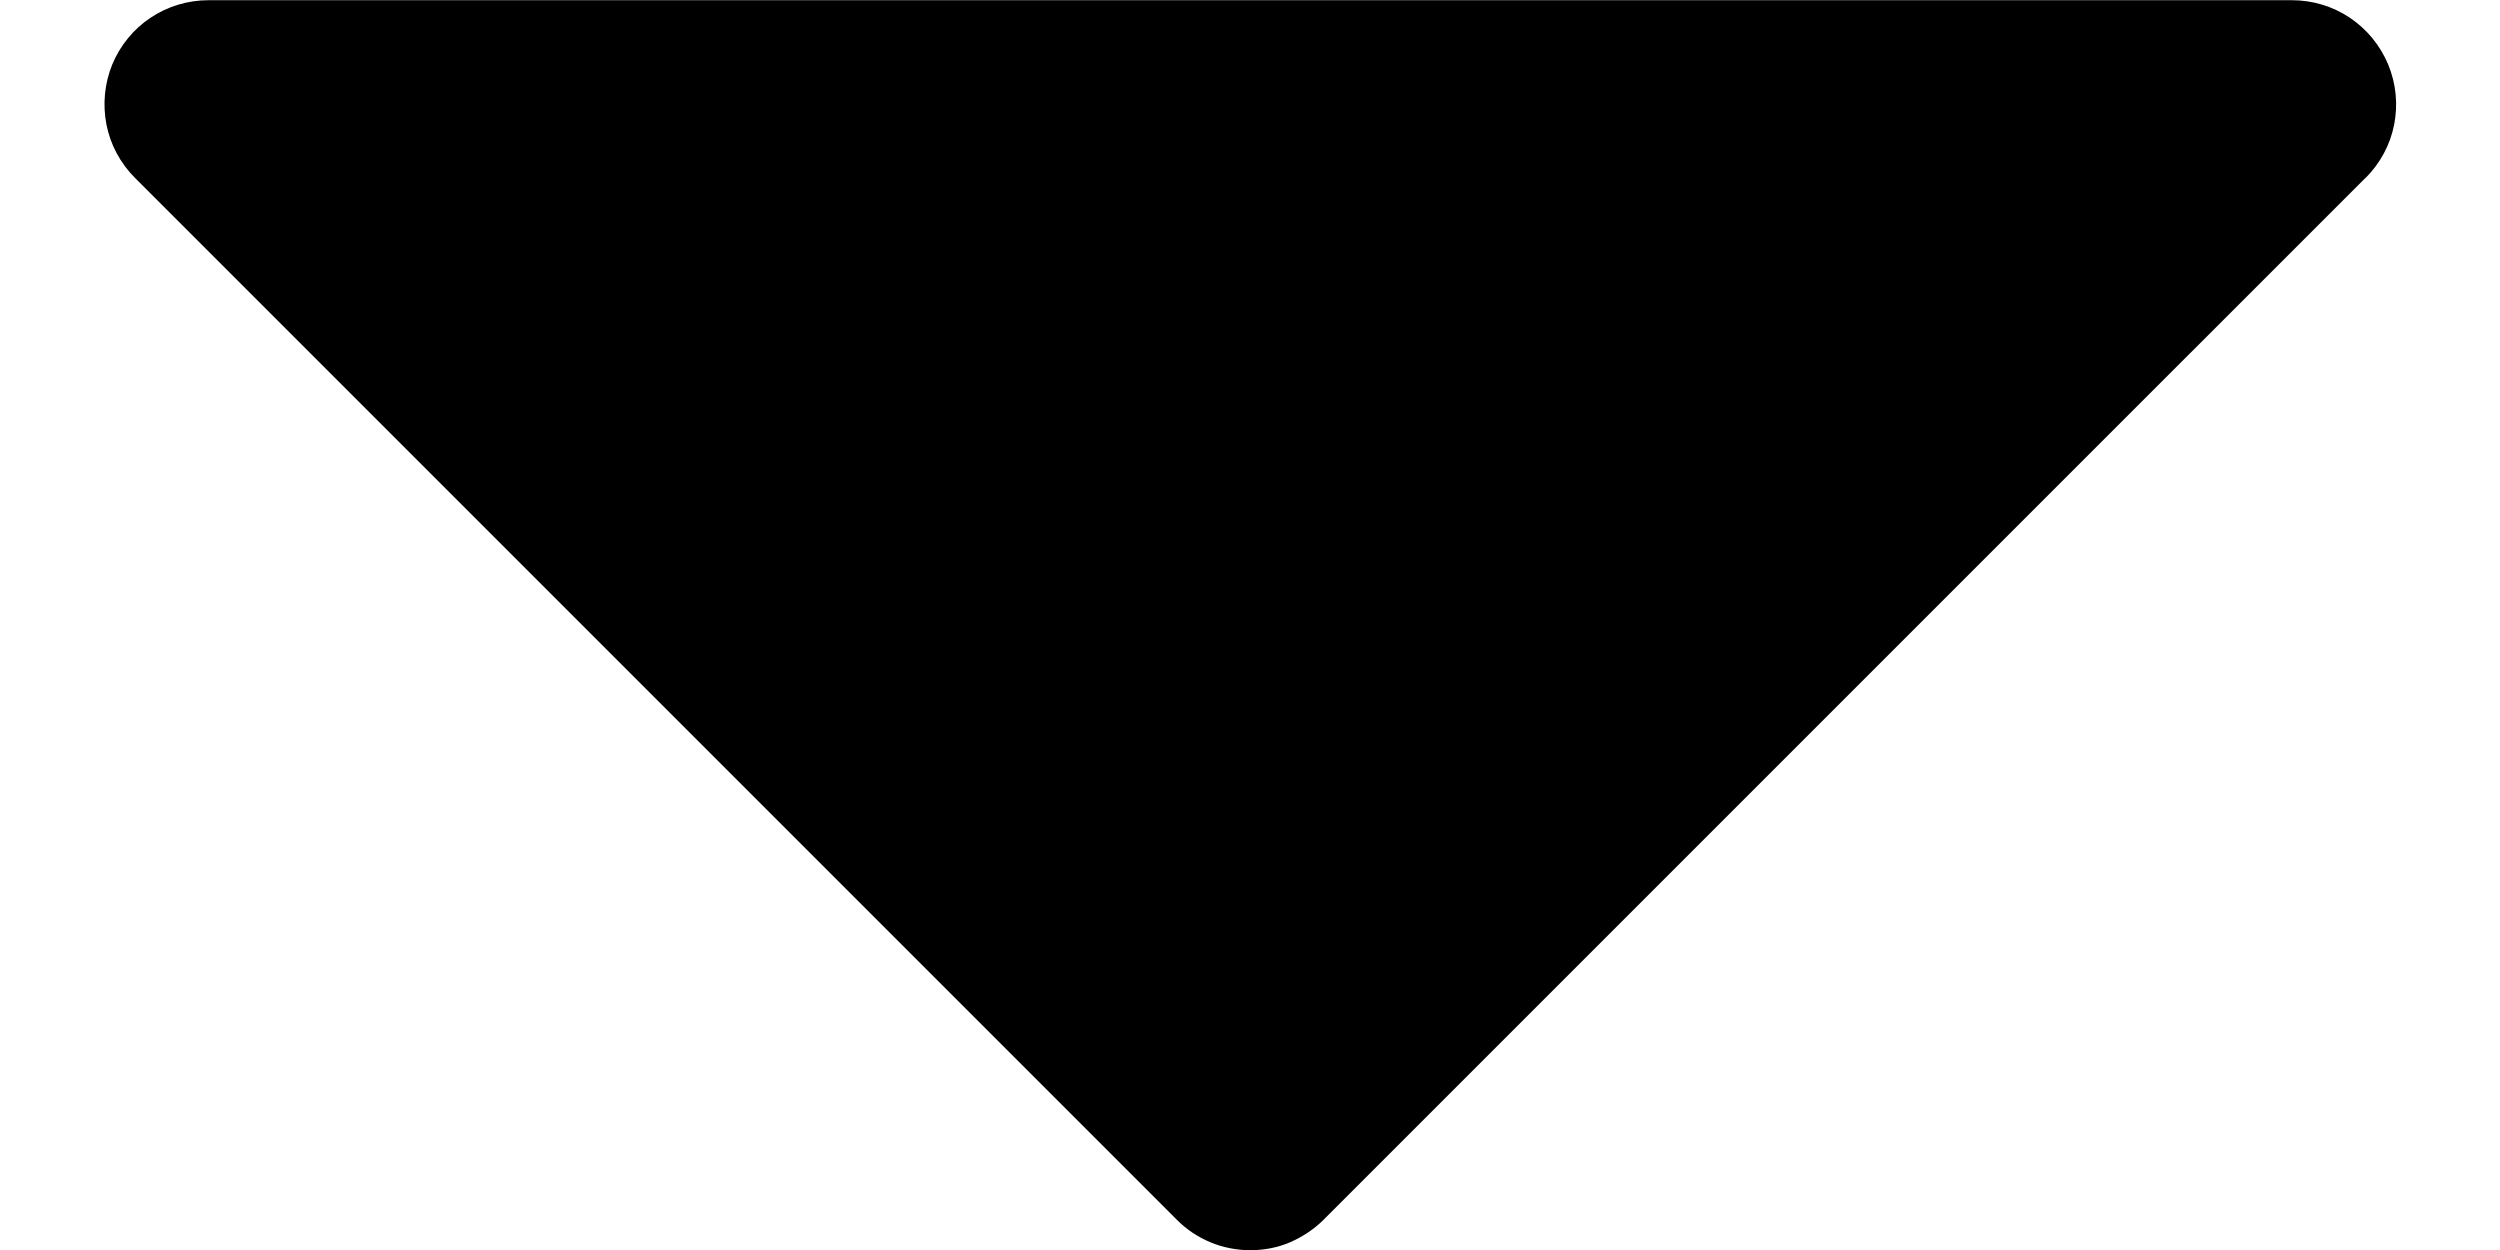
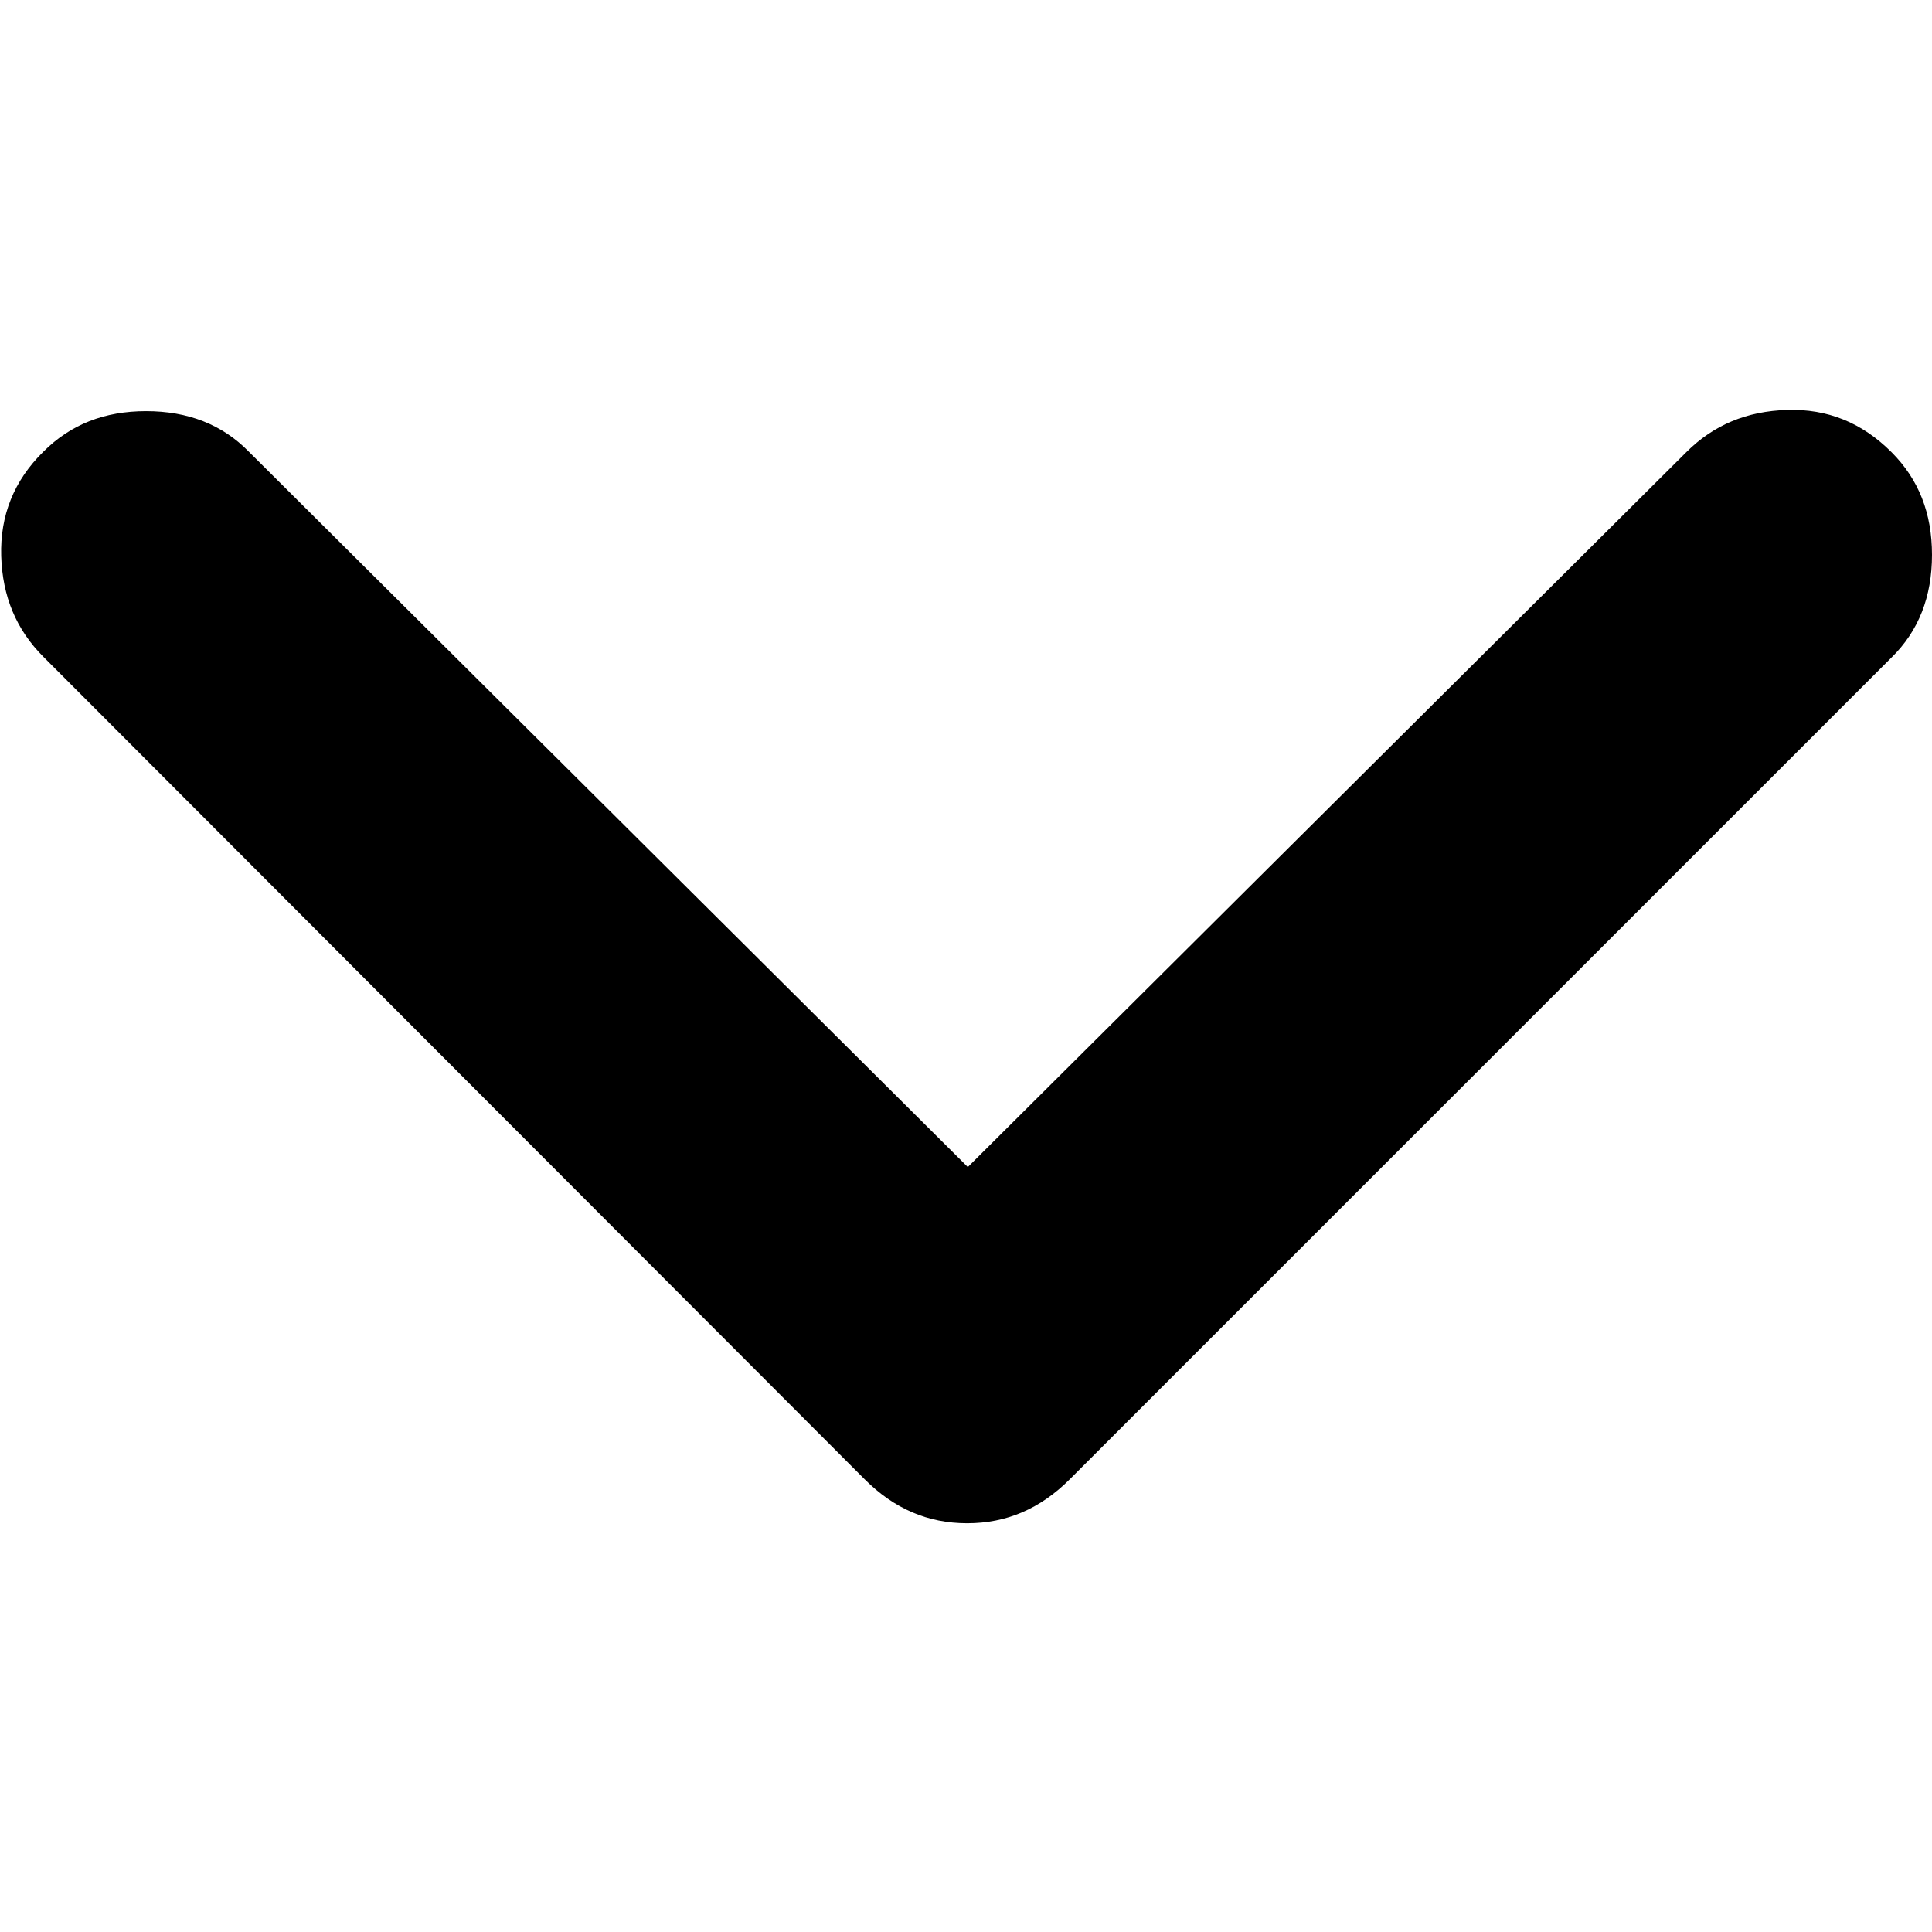
- <svg xmlns="http://www.w3.org/2000/svg" fill="none" viewBox="0 0 12 6">
-   <path d="m11.354.854-5 5c-.046.046-.102.083-.162.109s-.126.038-.191.038-.131-.013-.191-.038-.116-.062-.162-.109l-5-5c-.07-.07-.118-.159-.137-.256-.019-.097-.009-.198.028-.289.038-.091.102-.17.184-.224.082-.055.179-.084.278-.084h10c.099-0.0.196.029.278.084.082.055.146.133.184.224.038.091.048.192.029.289-.019.097-.067.186-.137.256z" fill="currentColor" />
+ <svg xmlns="http://www.w3.org/2000/svg" id="Layer_1" version="1.1" viewBox="0 0 32 32">
+   <path d="M16.03,19.33l11.9-11.84c.45-.45,1-.68,1.67-.7s1.24.21,1.73.7c.45.45.67,1.01.67,1.7s-.22,1.26-.67,1.7l-13.61,13.61c-.49.49-1.05.73-1.7.73s-1.21-.24-1.7-.73L.72,10.88c-.45-.45-.68-1-.7-1.67s.21-1.25.7-1.73c.45-.45,1.01-.67,1.7-.67s1.26.22,1.7.67l11.9,11.84Z" fill="currentColor" />
</svg>
